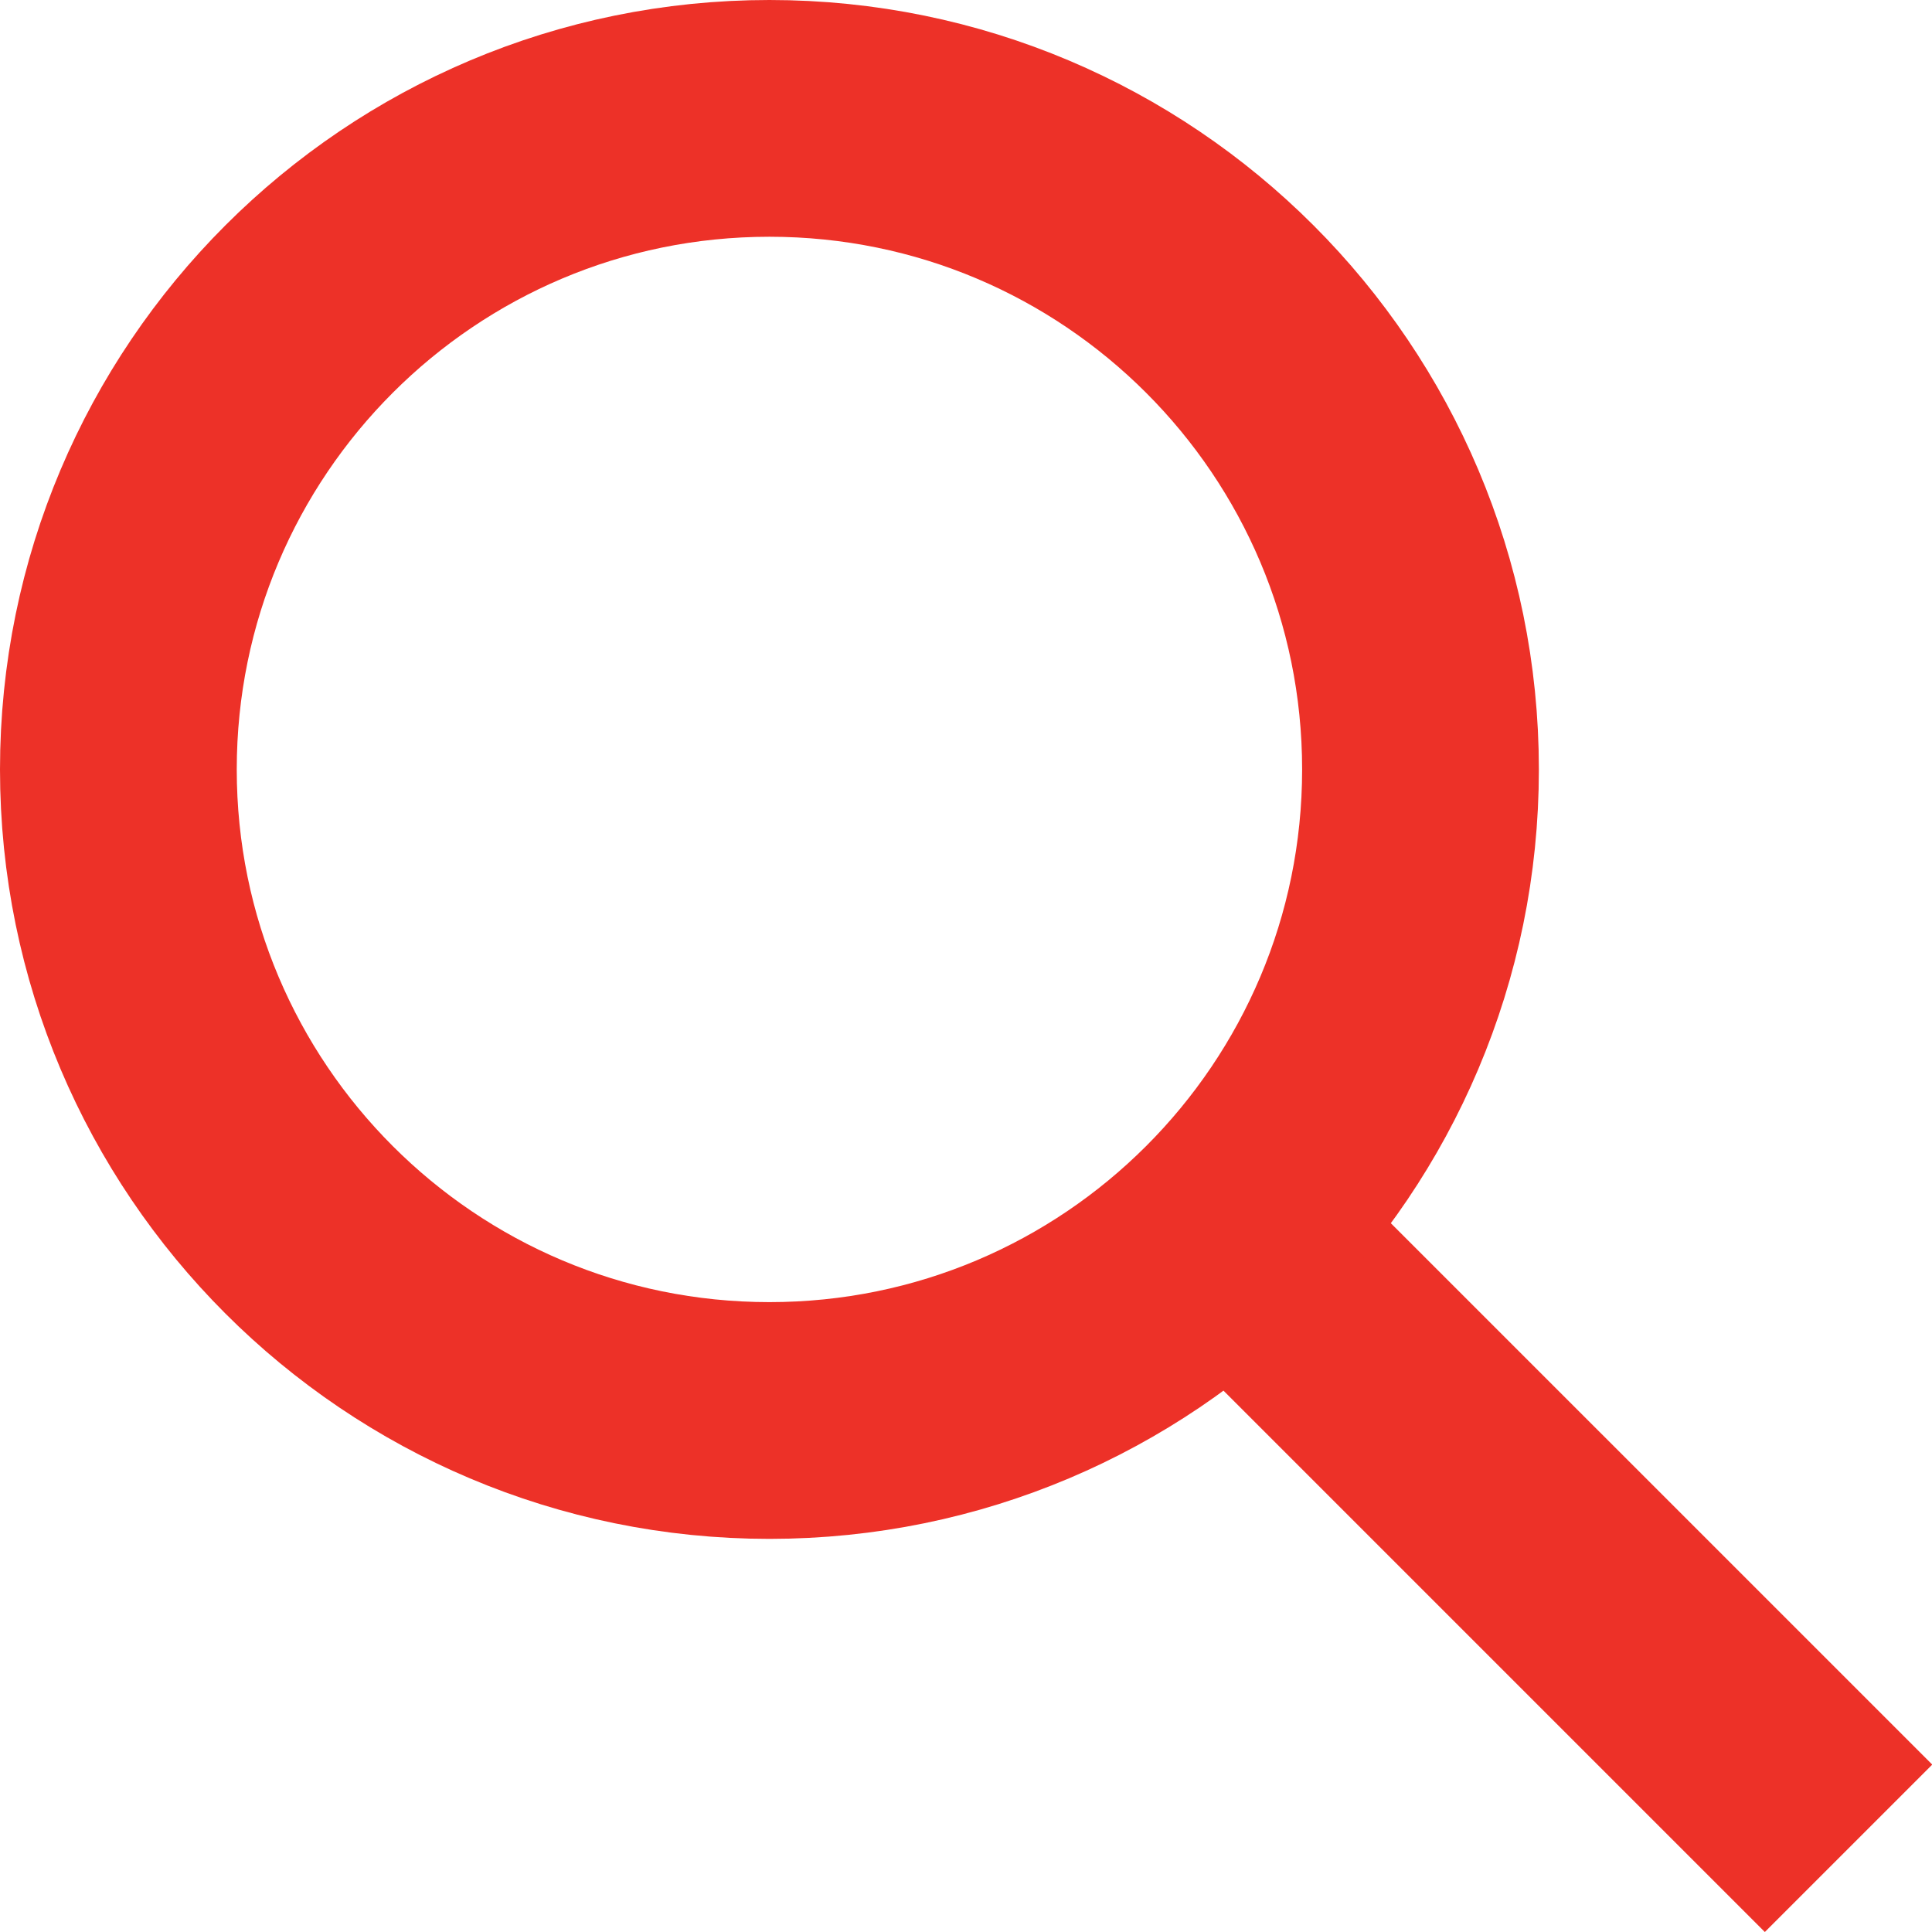
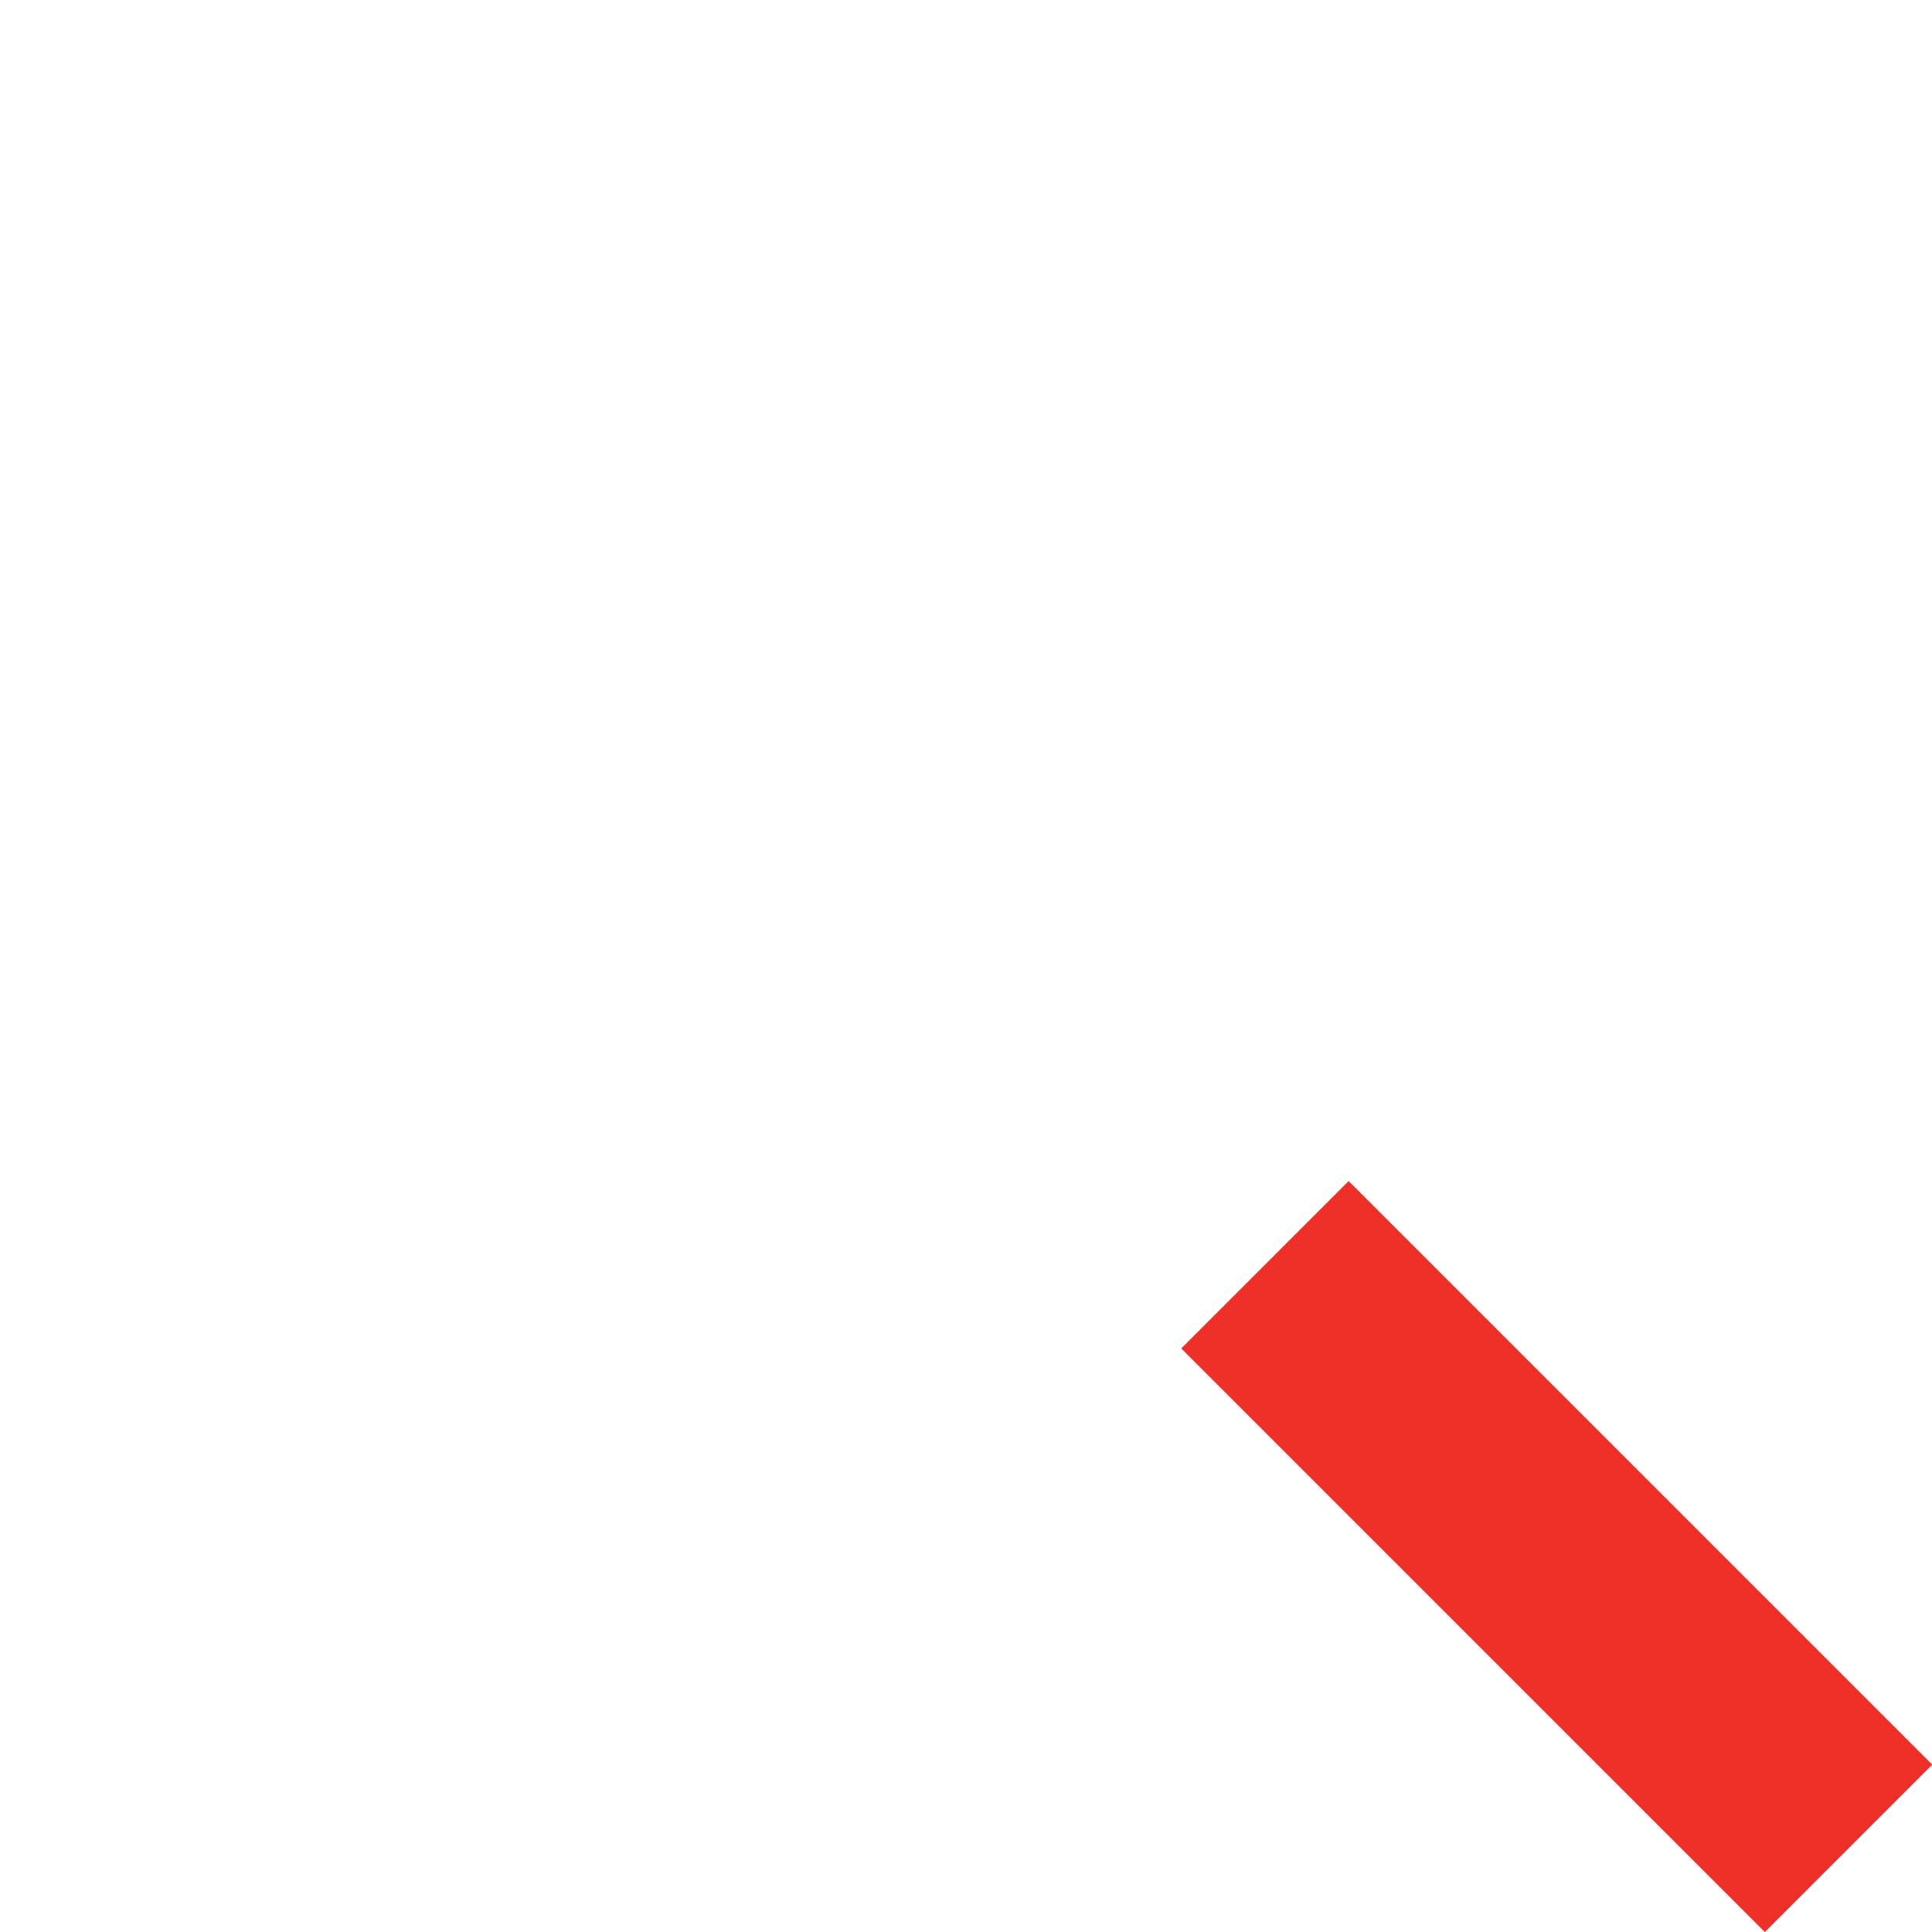
<svg xmlns="http://www.w3.org/2000/svg" width="16.321" height="16.321" viewBox="0 0 16.321 16.321">
  <g id="icon" transform="translate(-969 1636) rotate(-90)">
    <path id="line" d="M1614.726,992.4l4.93-4.93" transform="translate(5.66 -7.784)" fill="none" stroke="#ed3128" stroke-width="2" />
    <g id="circle" transform="translate(1623 969)" fill="none" stroke="#ed3128" stroke-width="2">
      <circle cx="6.5" cy="6.5" r="6.5" stroke="none" />
-       <circle cx="6.5" cy="6.5" r="5.5" fill="none" />
    </g>
  </g>
</svg>
